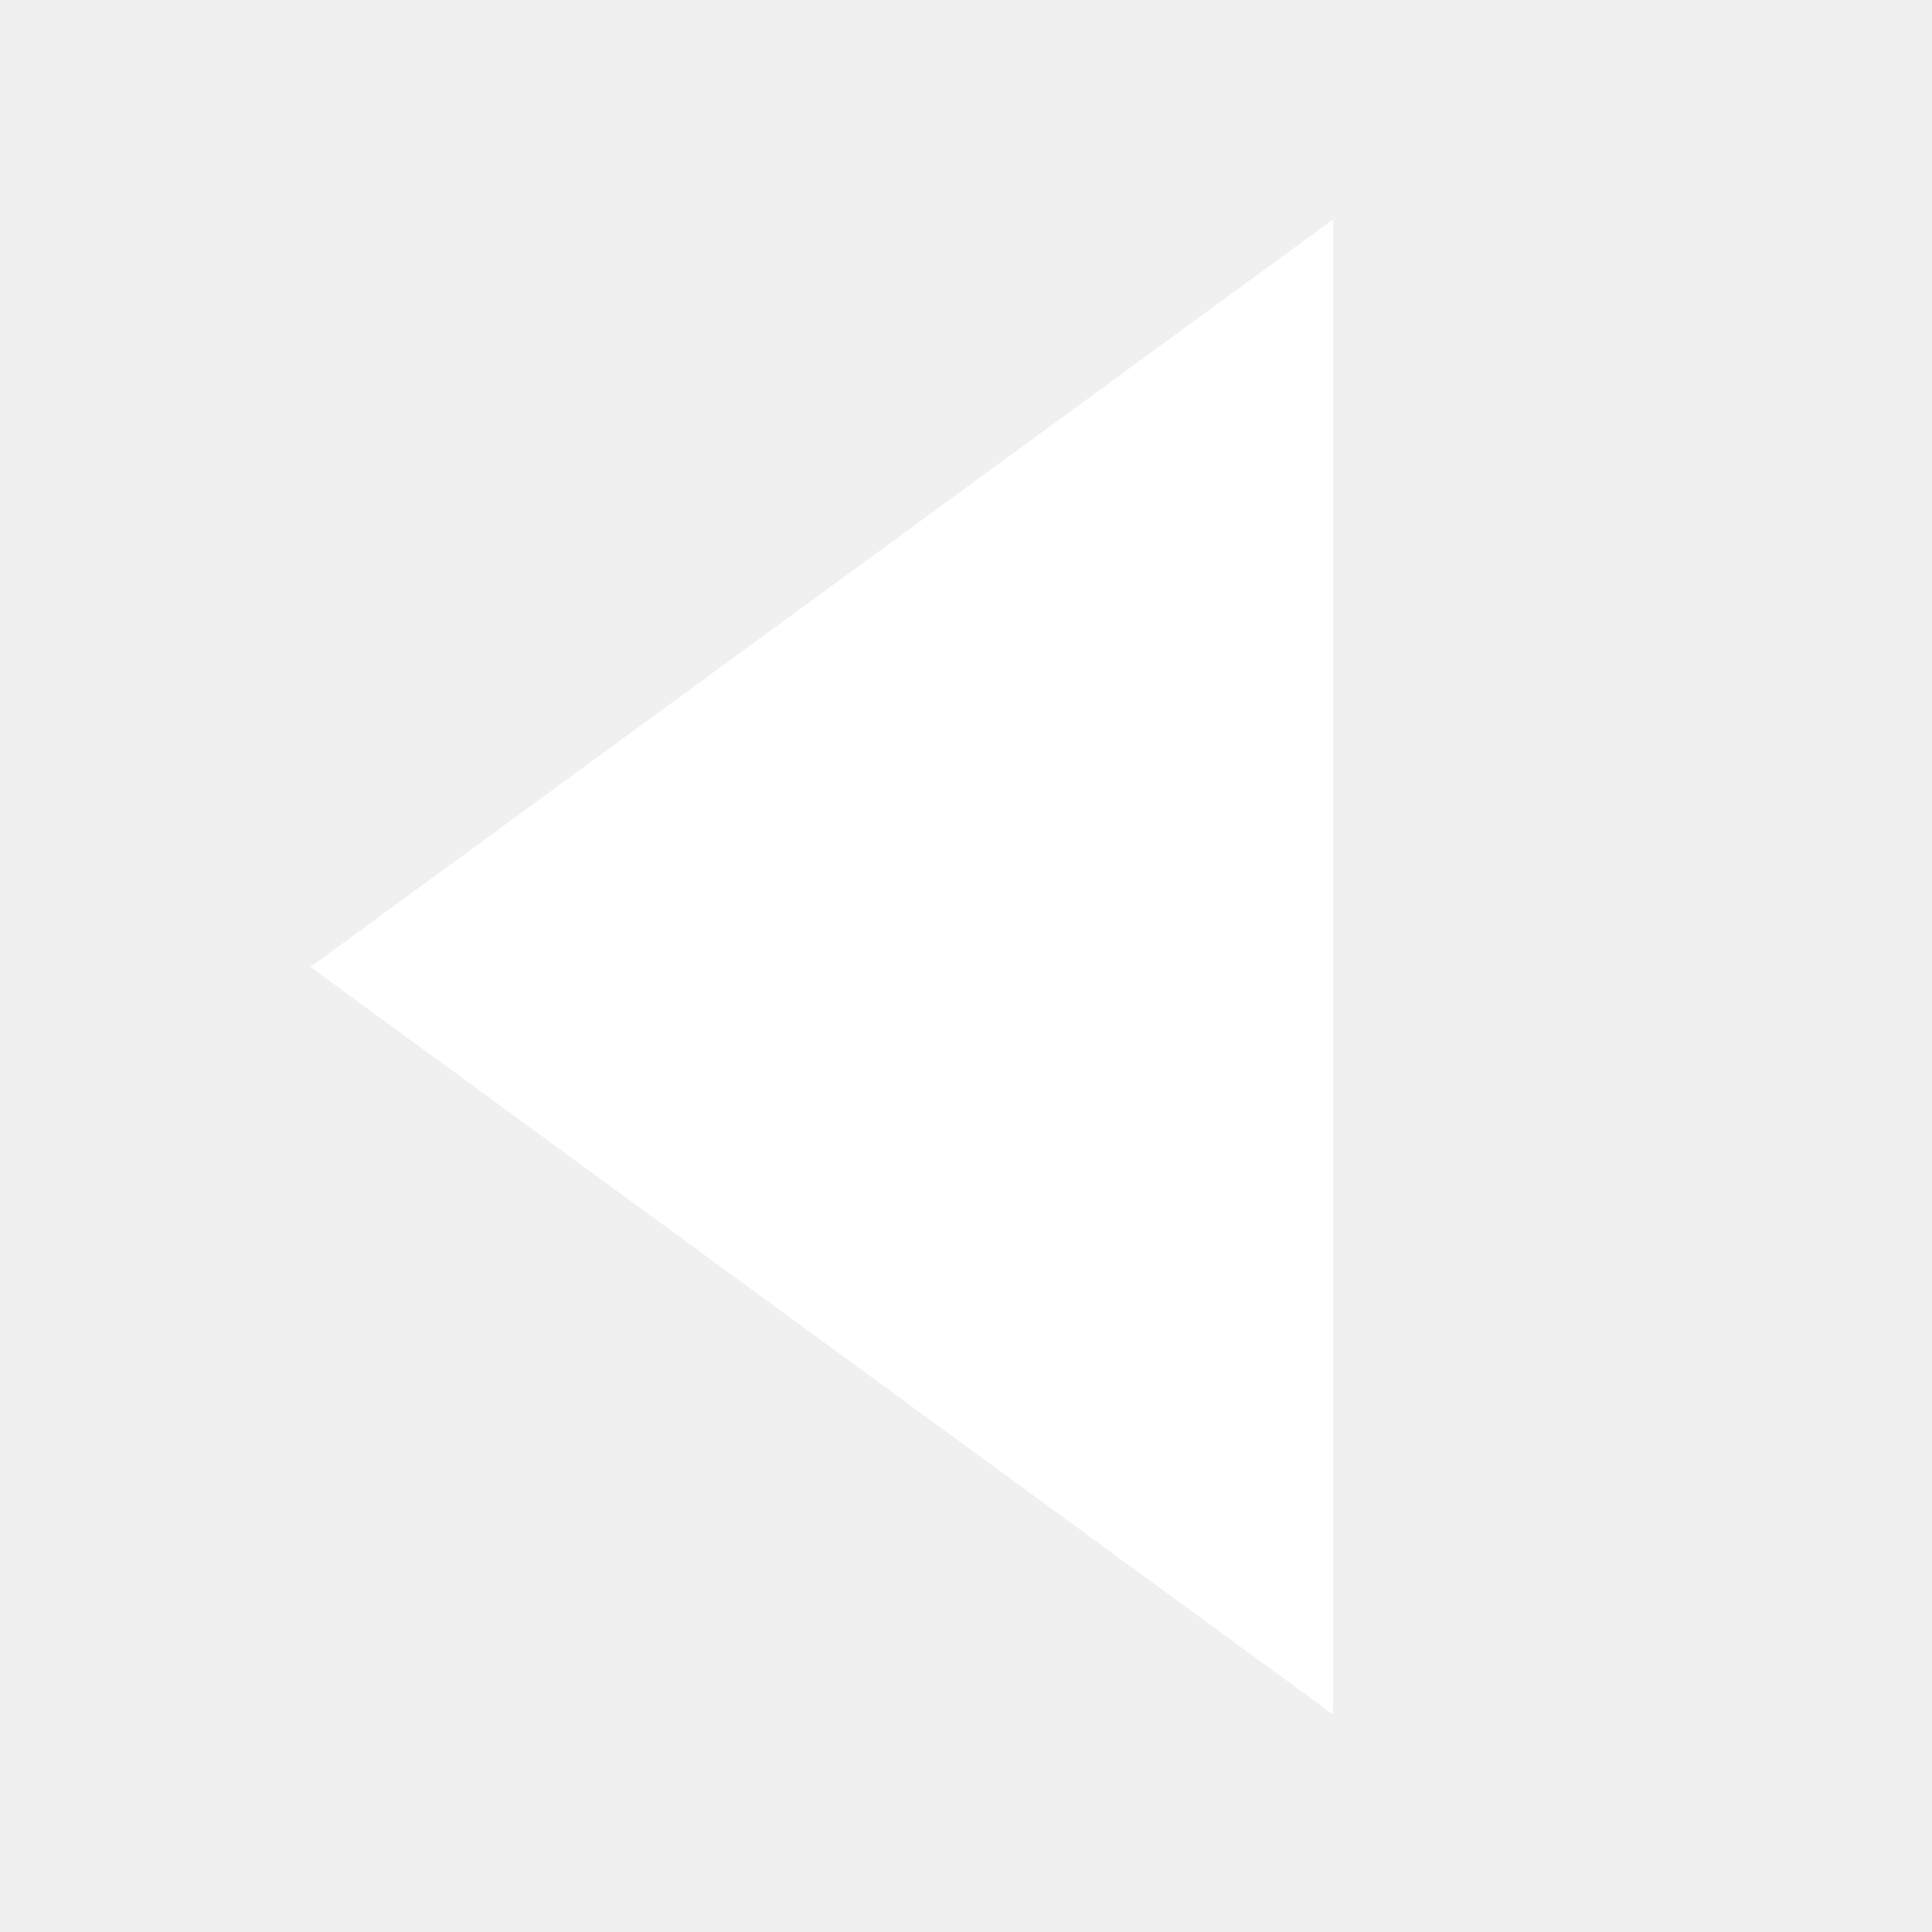
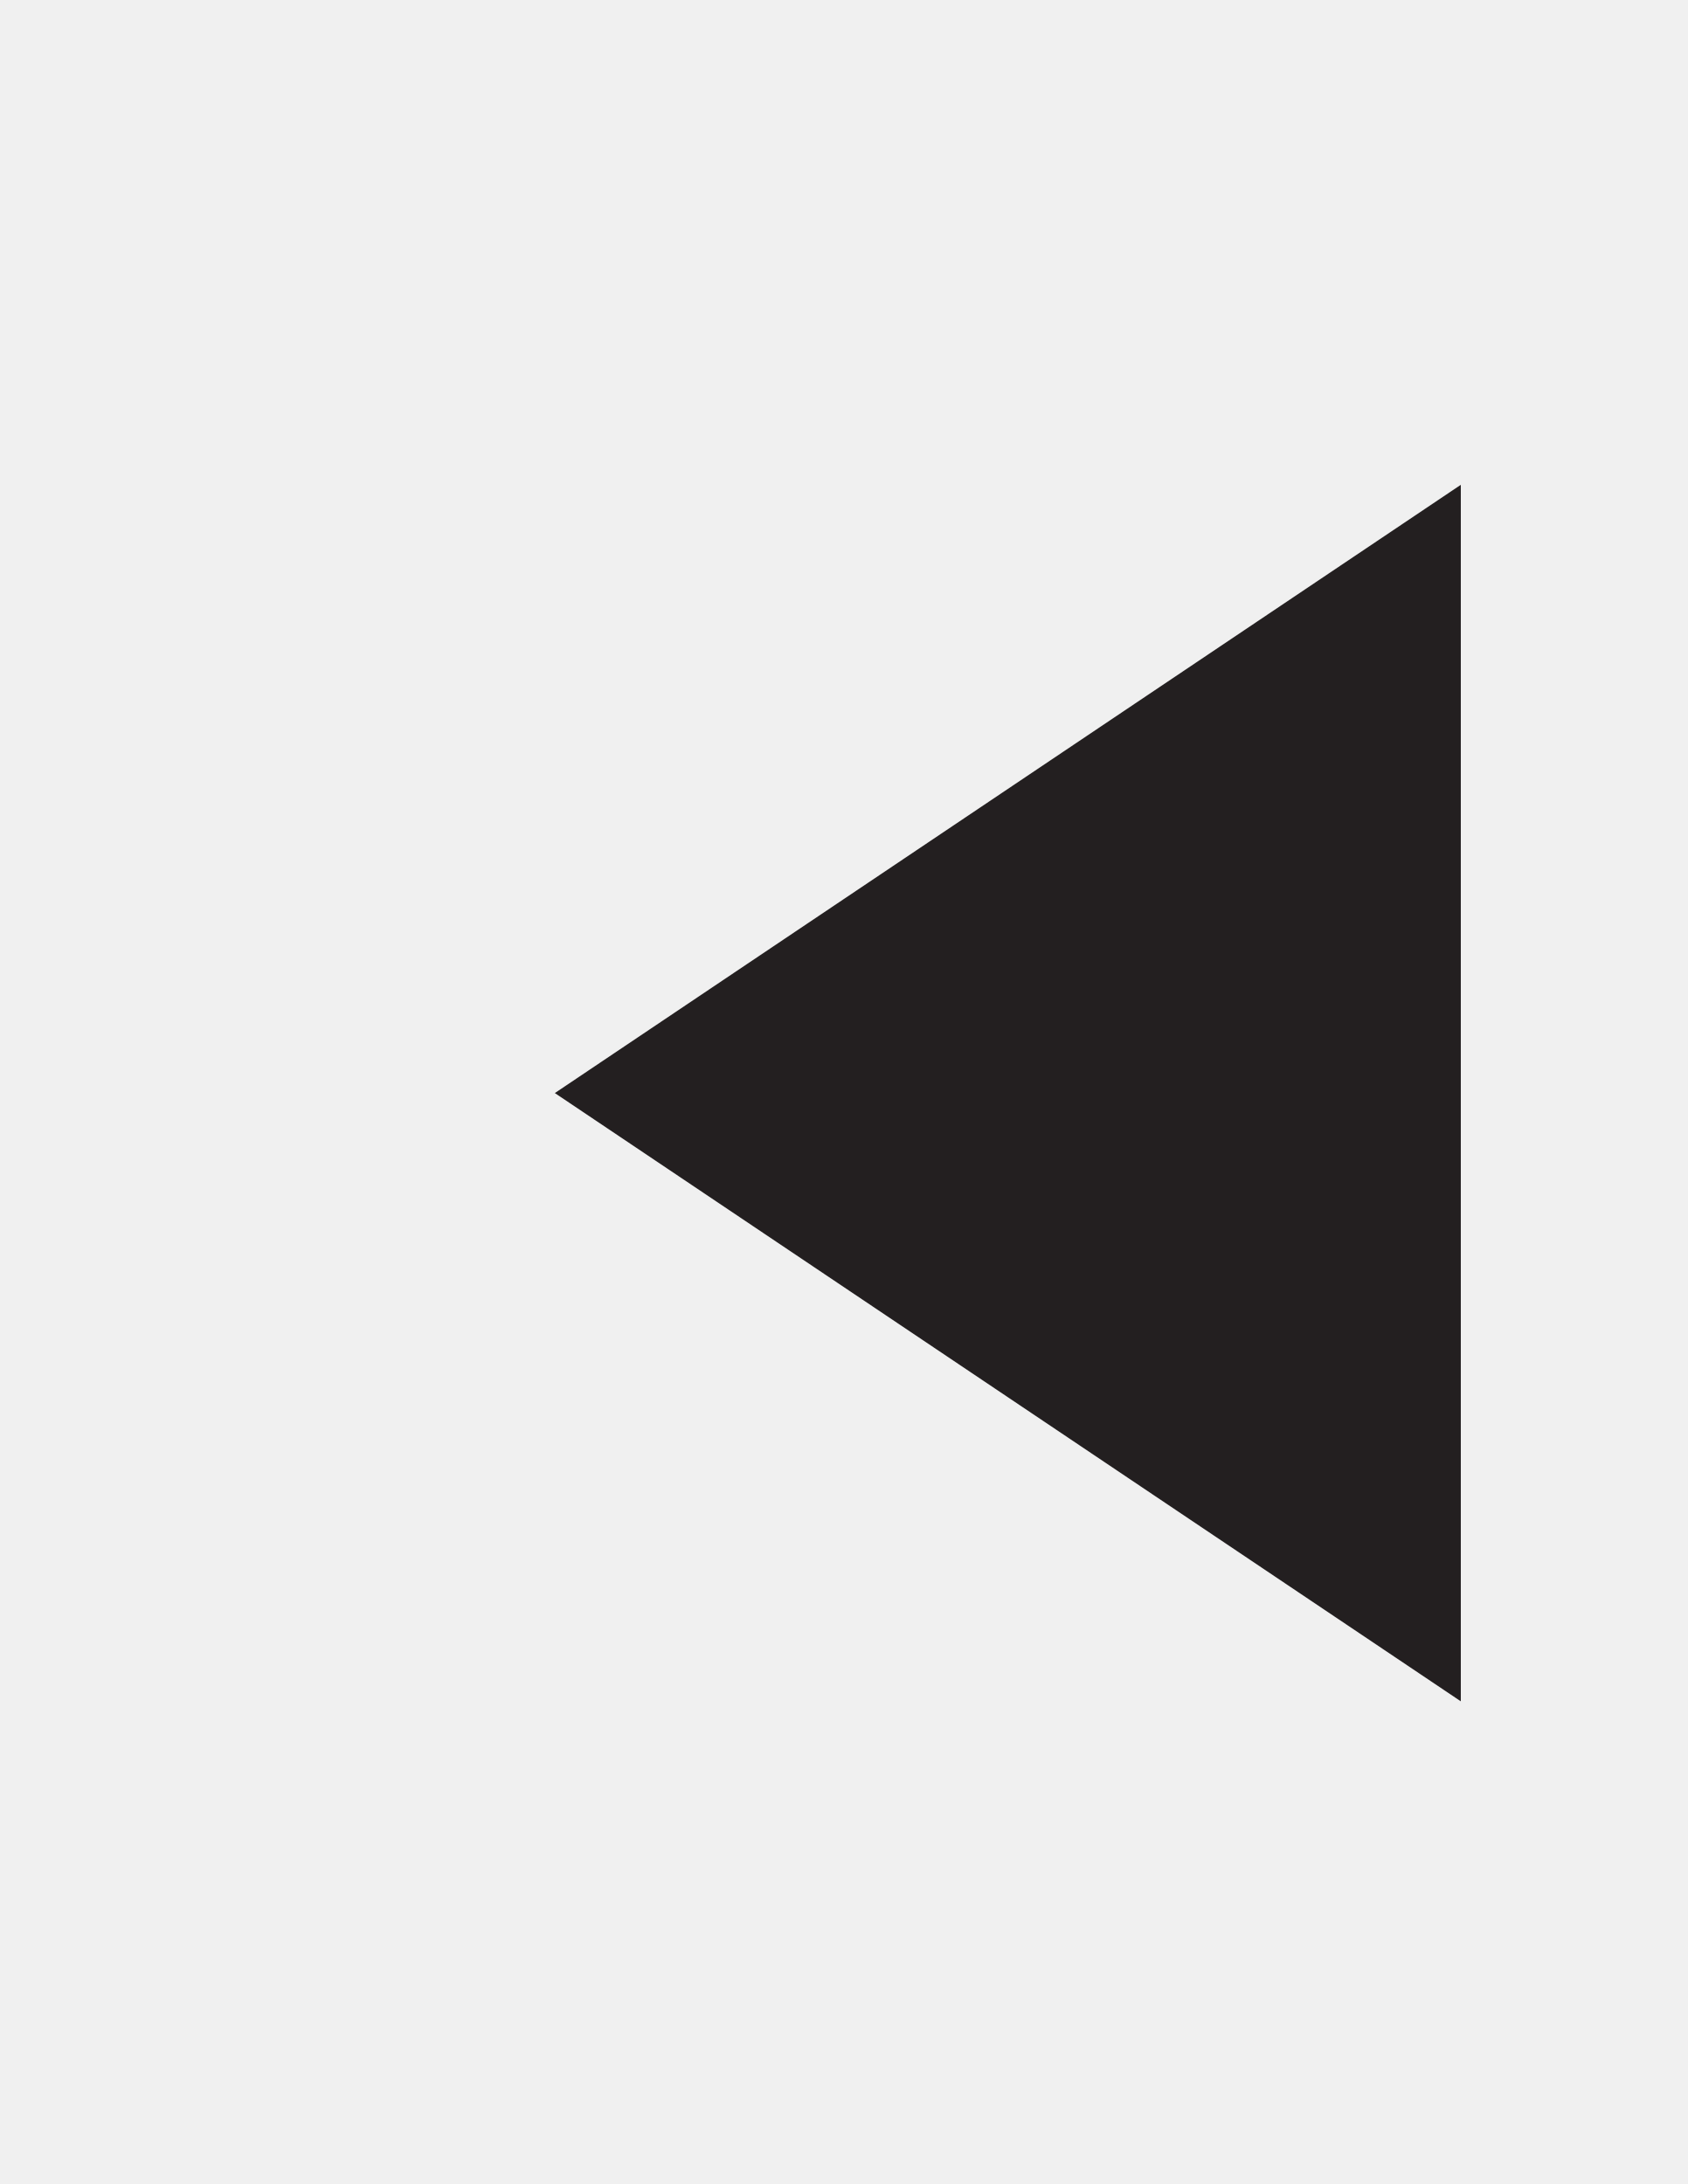
- <svg xmlns="http://www.w3.org/2000/svg" version="1.1" id="tracé" x="0px" y="0px" viewBox="0 0 12.172 12.172" enable-background="new 0 0 12.172 12.172" xml:space="preserve">
-   <polygon fill="#FFFFFF" points="8.399,10.802 1.956,6.092 8.399,1.382 " />
+ <svg xmlns="http://www.w3.org/2000/svg" version="1.1" id="tracé" x="0" y="0" width="612" height="792" viewBox="0 0 612 792" enable-background="new 0 0 612 792" xml:space="preserve">
+   <polygon fill="#231F20" points="529.678,175.812 529.678,616.961 201.183,396.386 " />
</svg>
